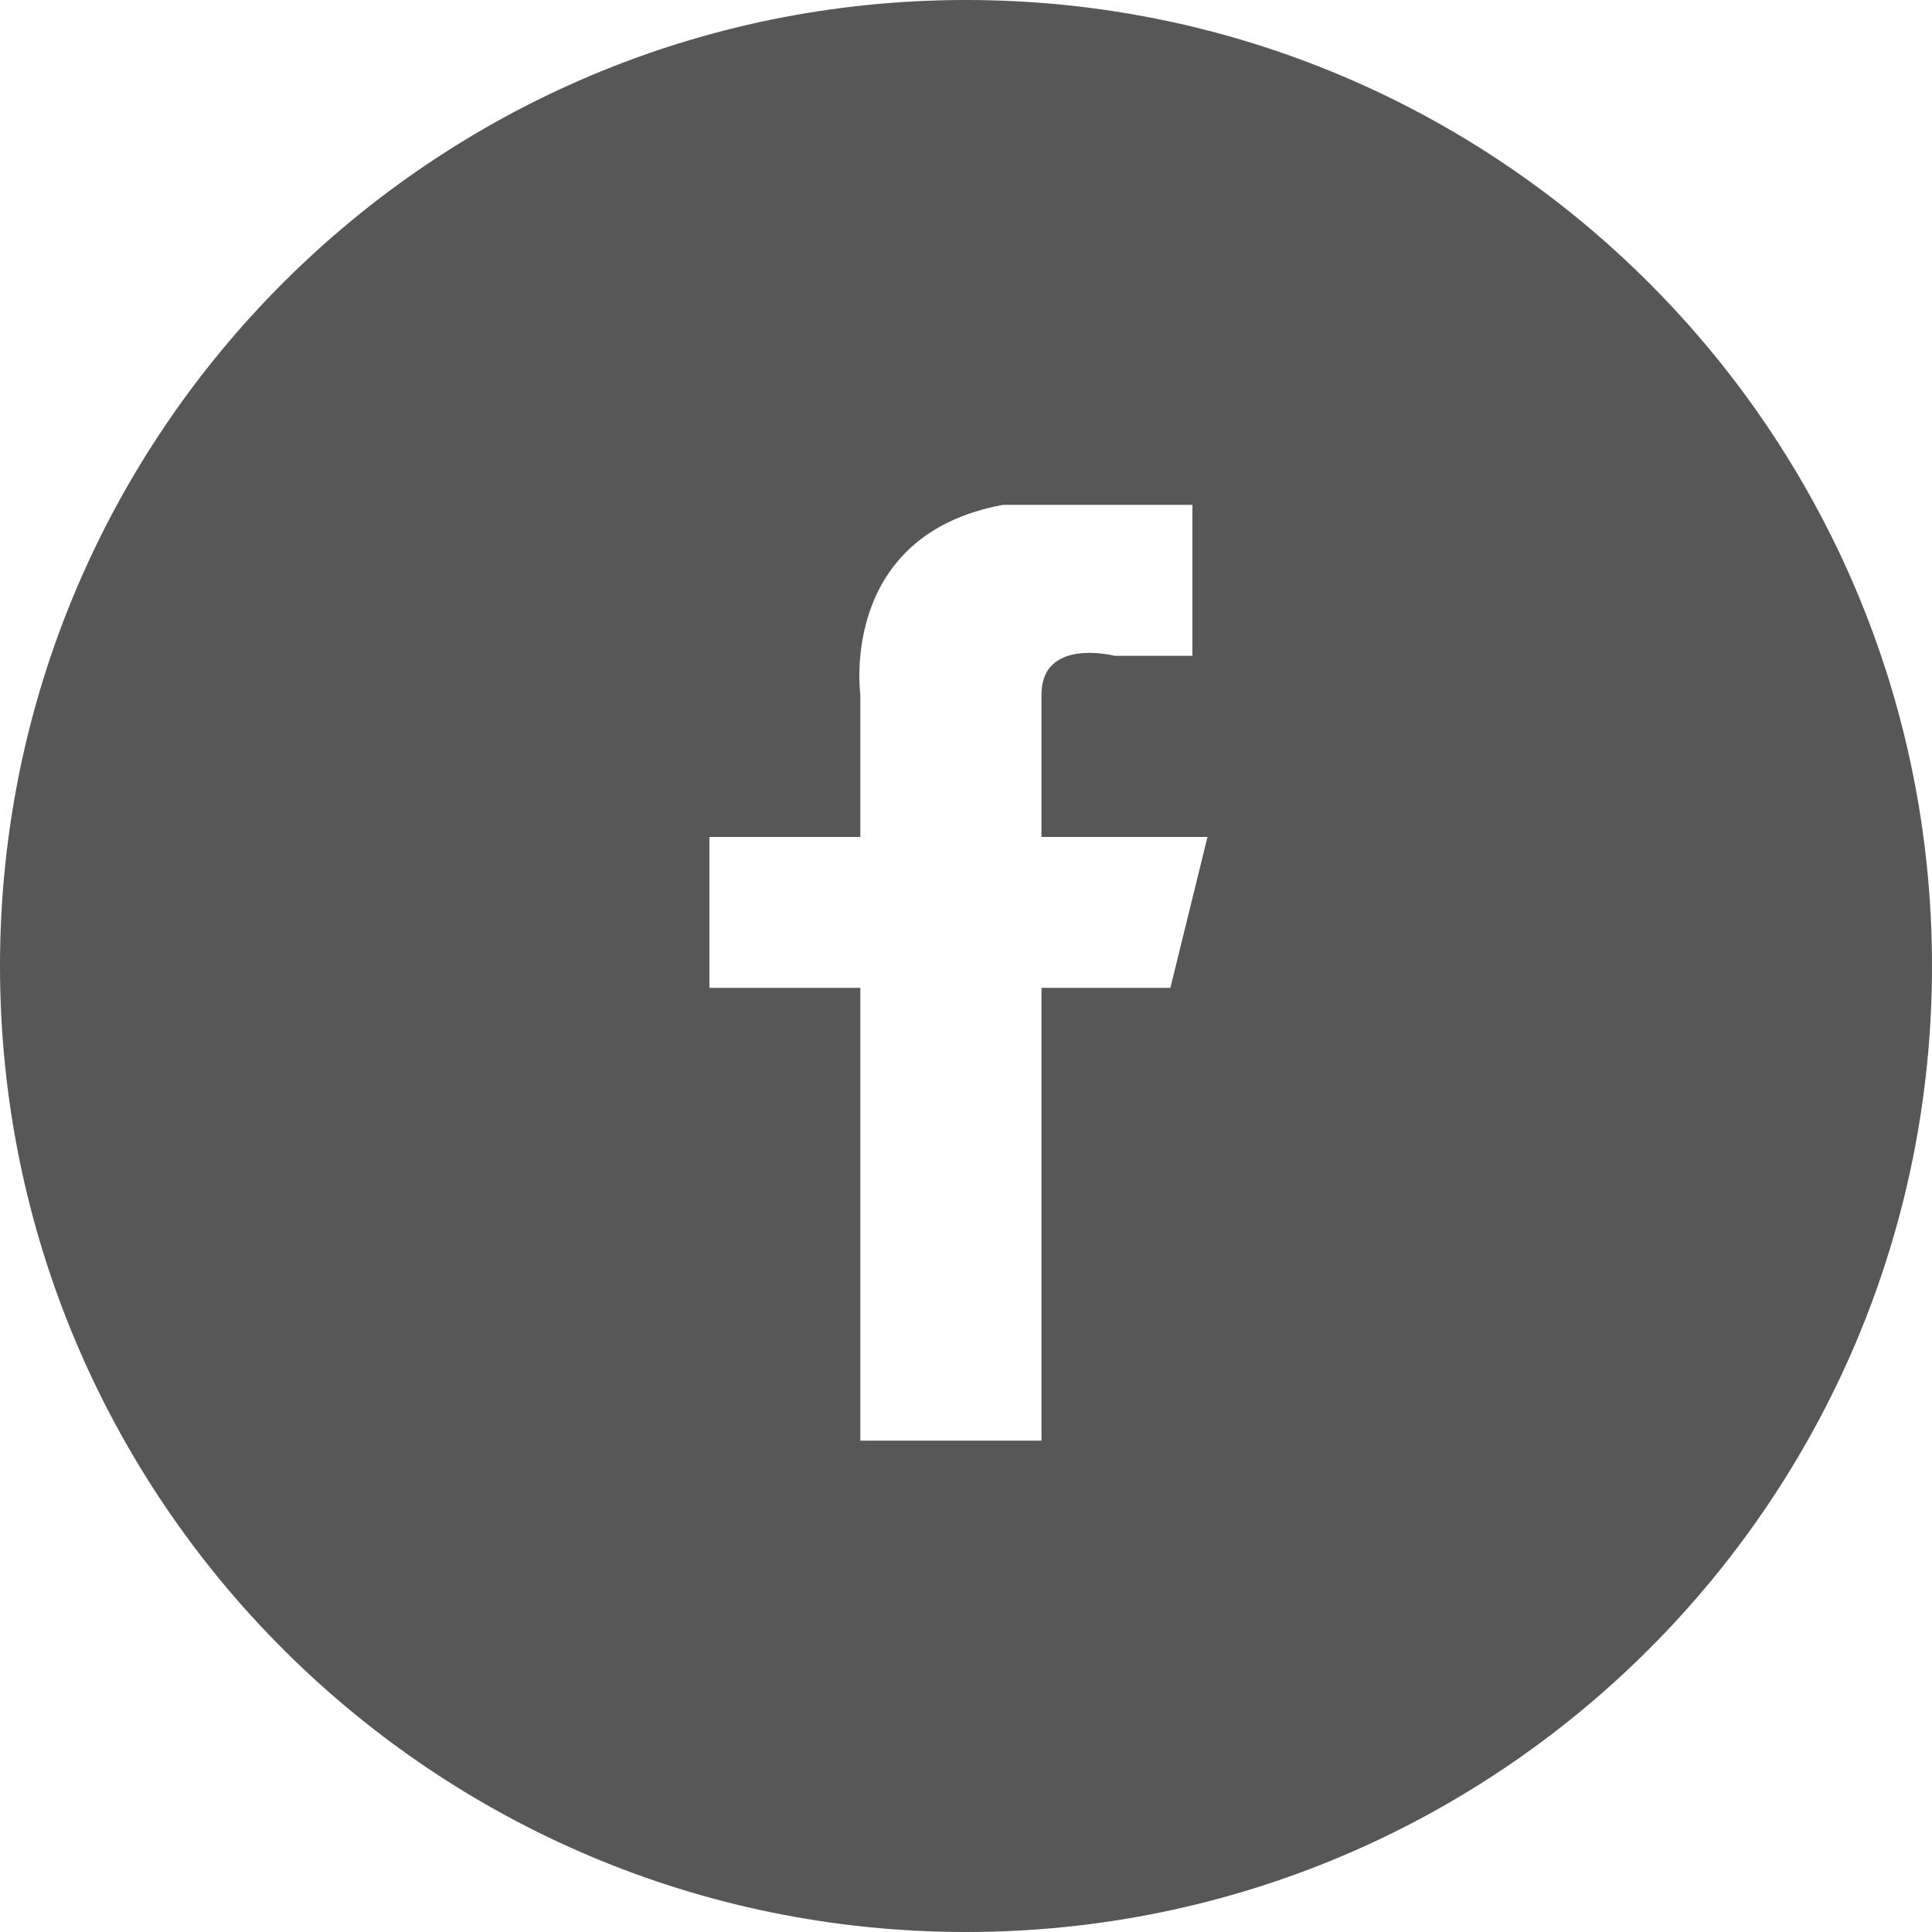
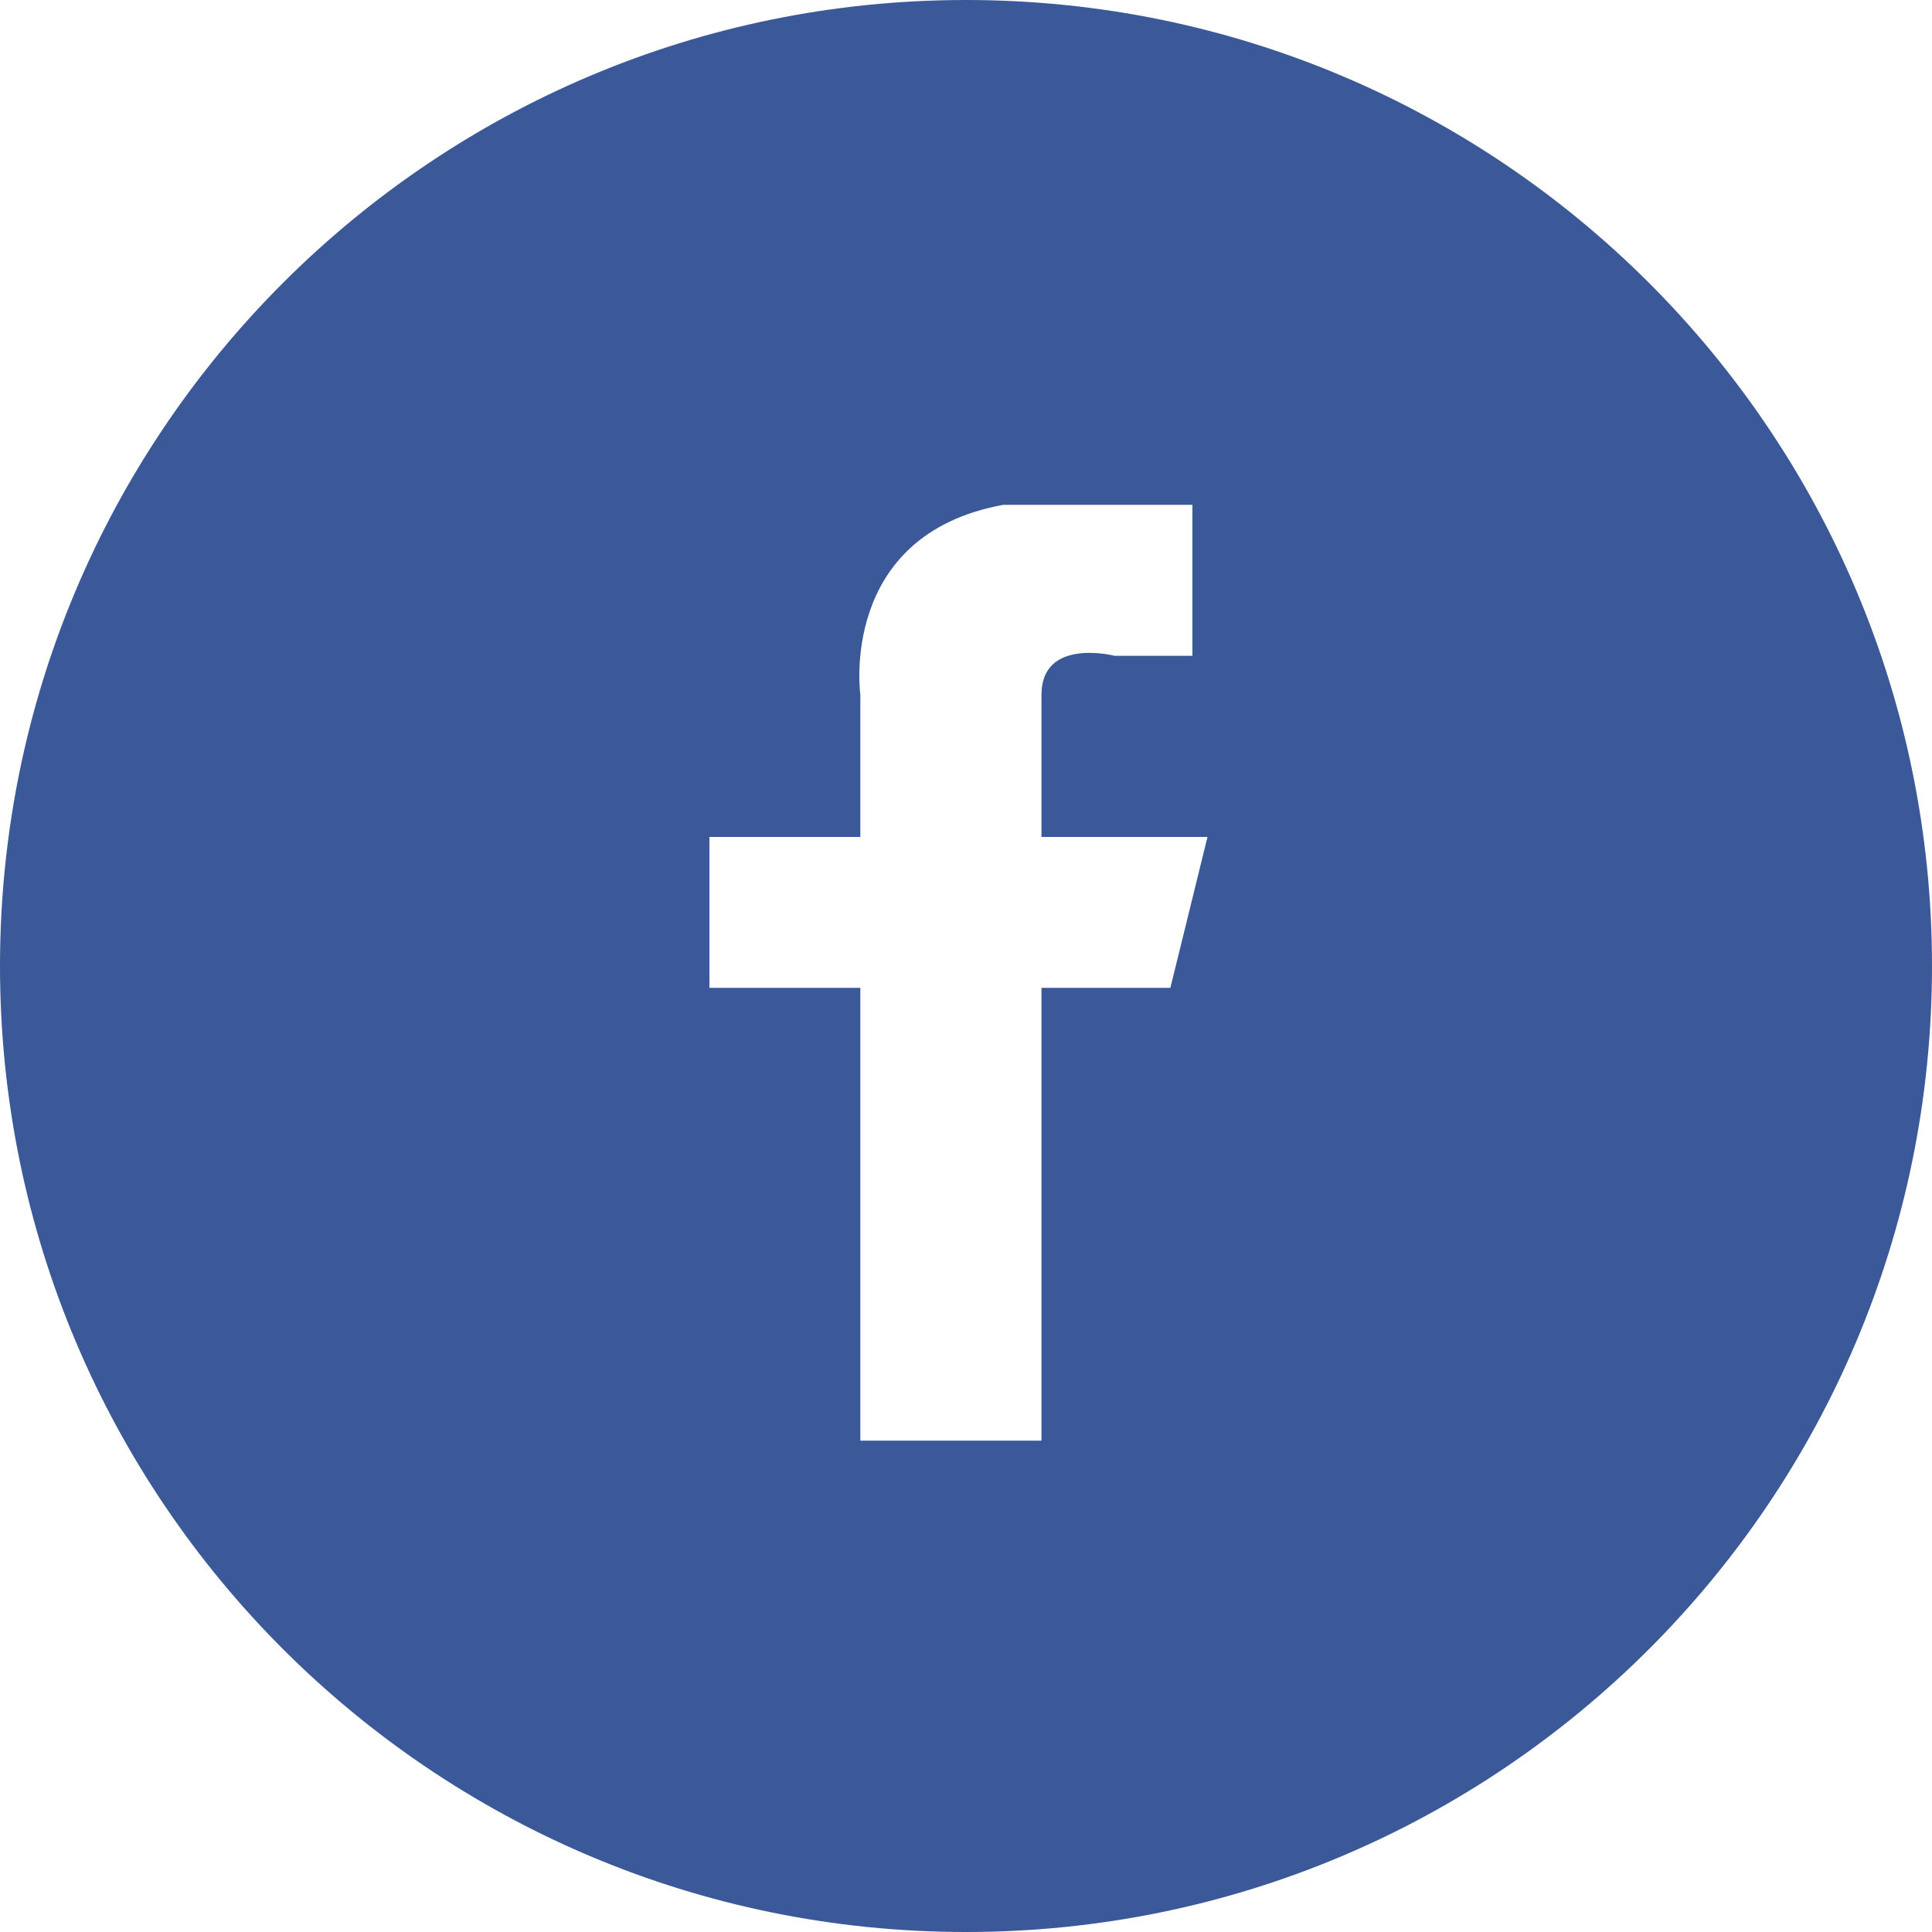
<svg xmlns="http://www.w3.org/2000/svg" version="1.1" id="Layer_1" x="0px" y="0px" width="32px" height="32px" viewBox="0 0 32 32" enable-background="new 0 0 32 32" xml:space="preserve">
  <g>
-     <path fill="#585757" d="M19.75,10.862h-1.289c0,0-1.211-0.311-1.211,0.645v2.355H20l-0.615,2.5H17.25v7.5h-3v-7.5h-2.5v-2.5h2.5   v-2.355c0,0-0.37-2.645,2.365-3.145h3.135V10.862z M16,0C7.163,0,0,7.164,0,16s7.163,16,16,16s16-7.164,16-16S24.837,0,16,0" />
+     <path fill="#3b5998" d="M19.75,10.862h-1.289c0,0-1.211-0.311-1.211,0.645v2.355H20l-0.615,2.5H17.25v7.5h-3v-7.5h-2.5v-2.5h2.5   v-2.355c0,0-0.37-2.645,2.365-3.145h3.135V10.862z M16,0C7.163,0,0,7.164,0,16s7.163,16,16,16s16-7.164,16-16S24.837,0,16,0" />
  </g>
</svg>
